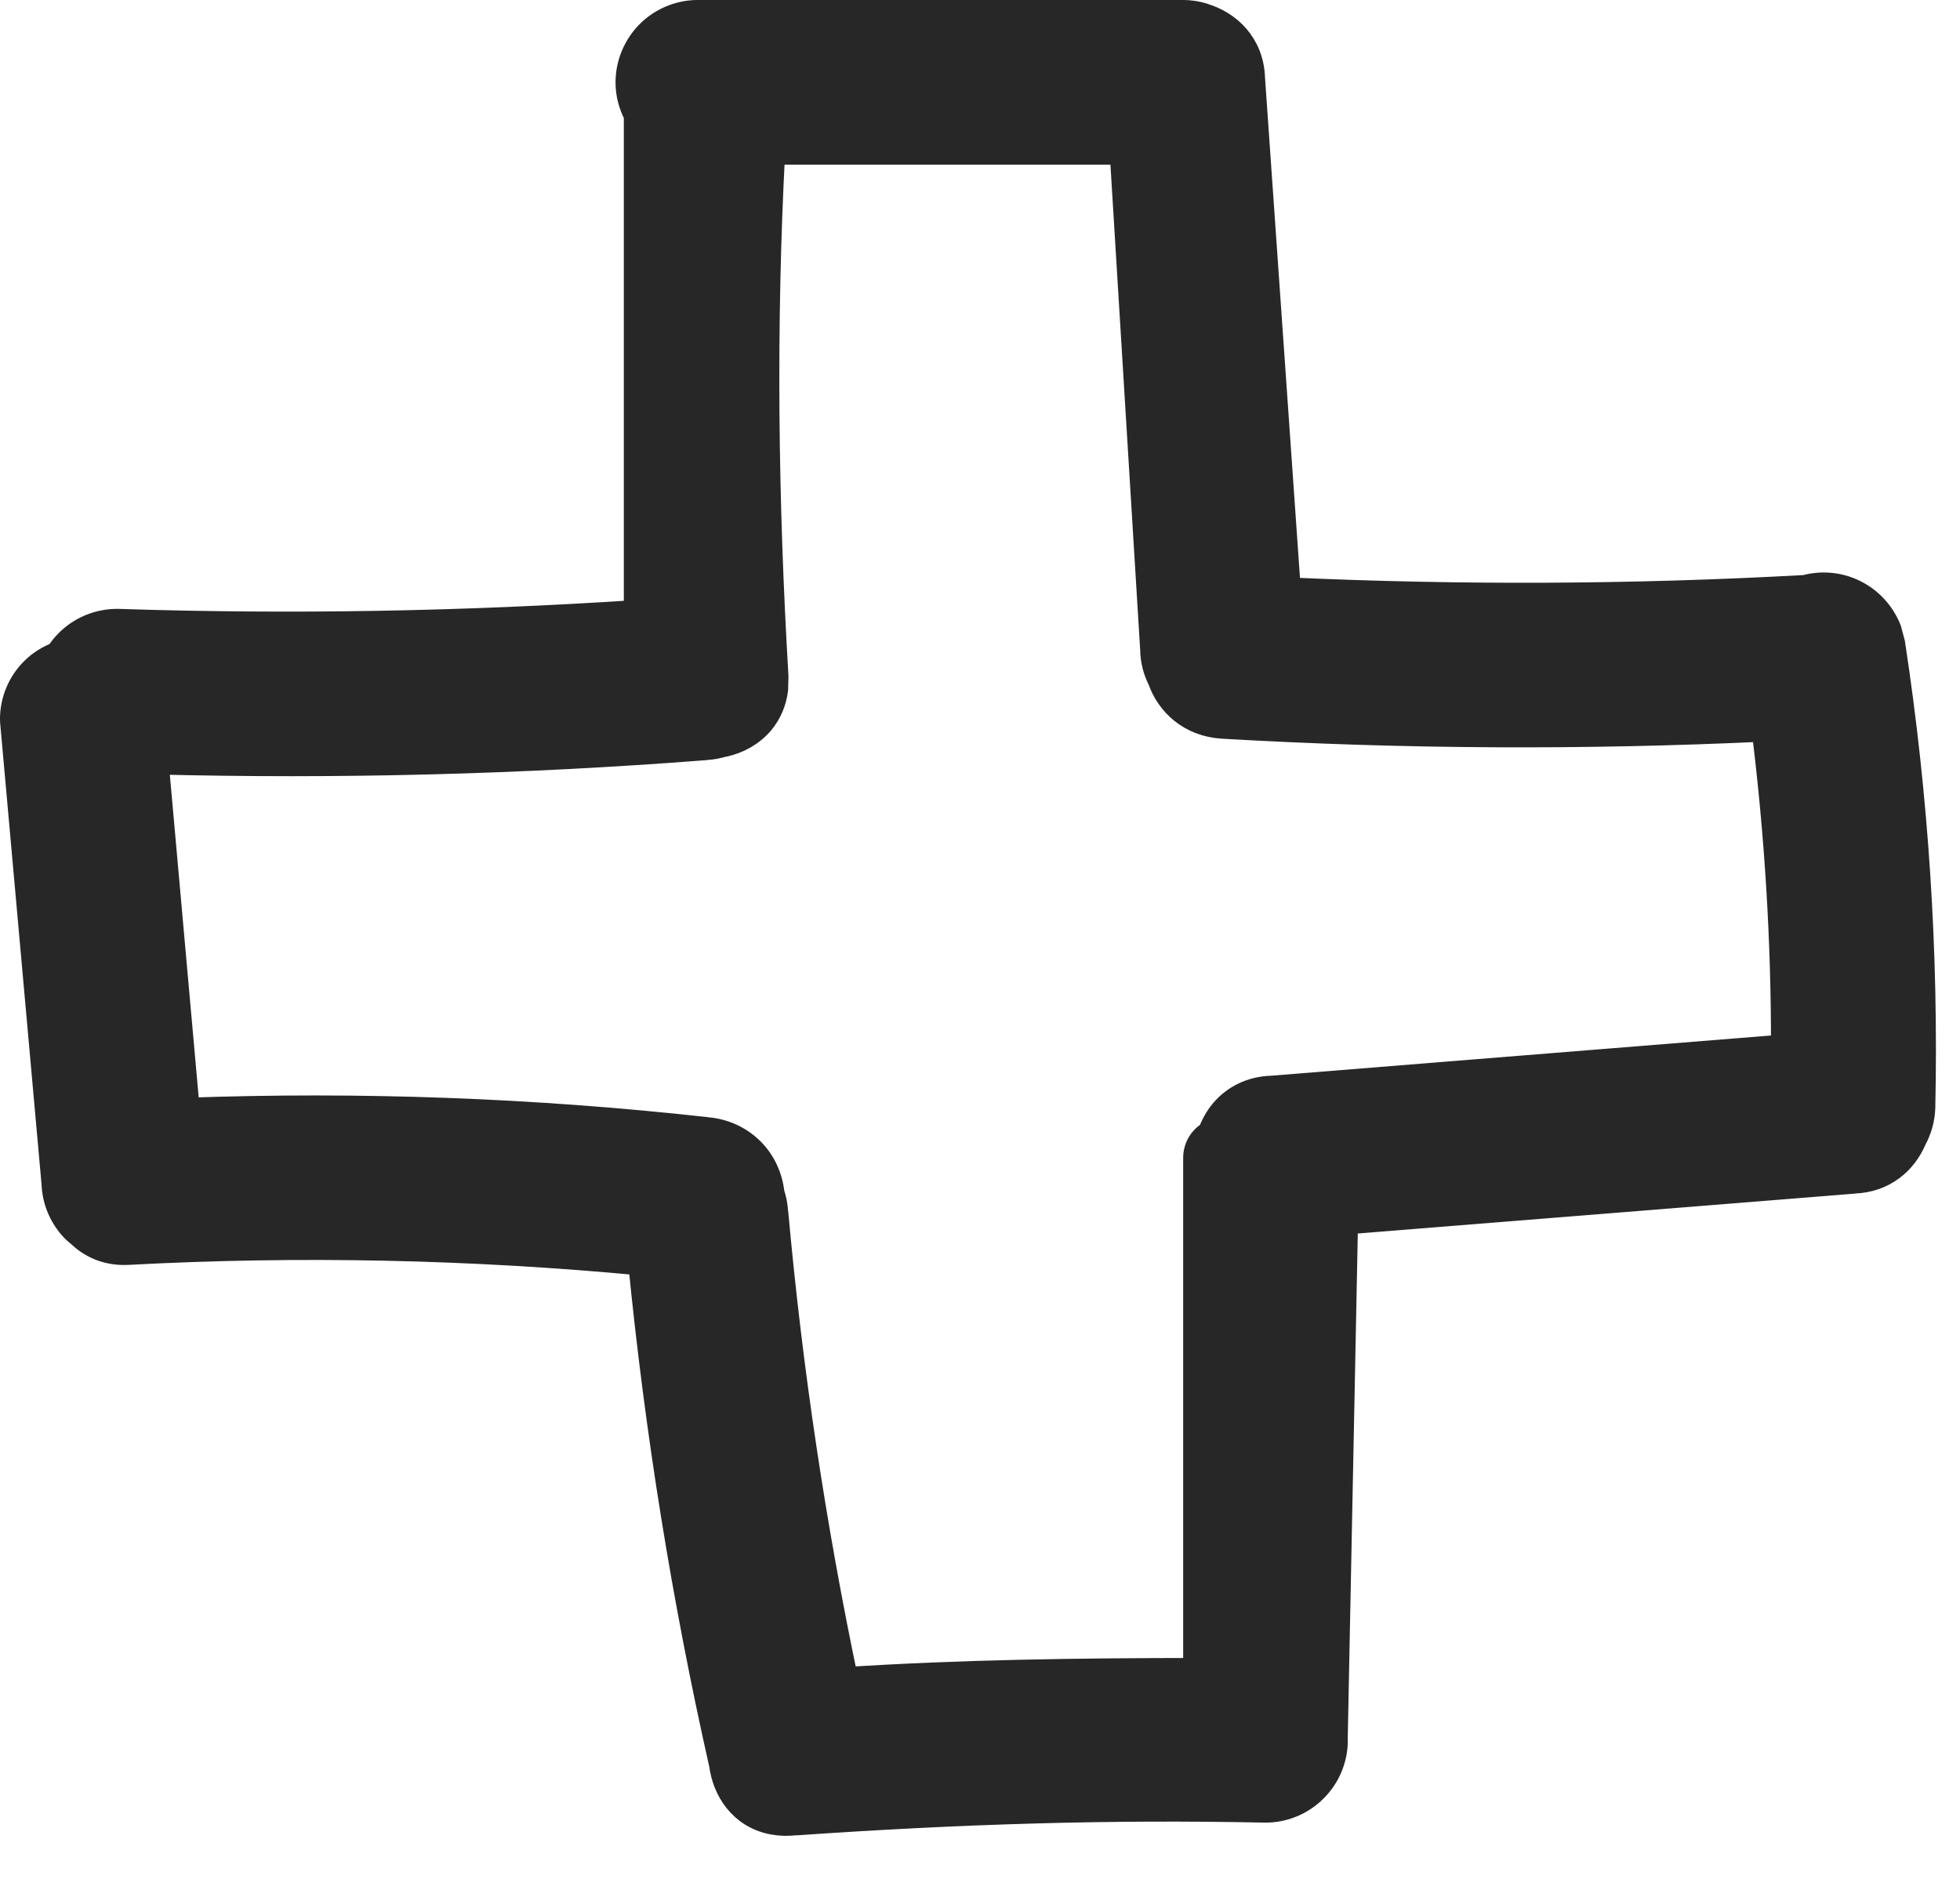
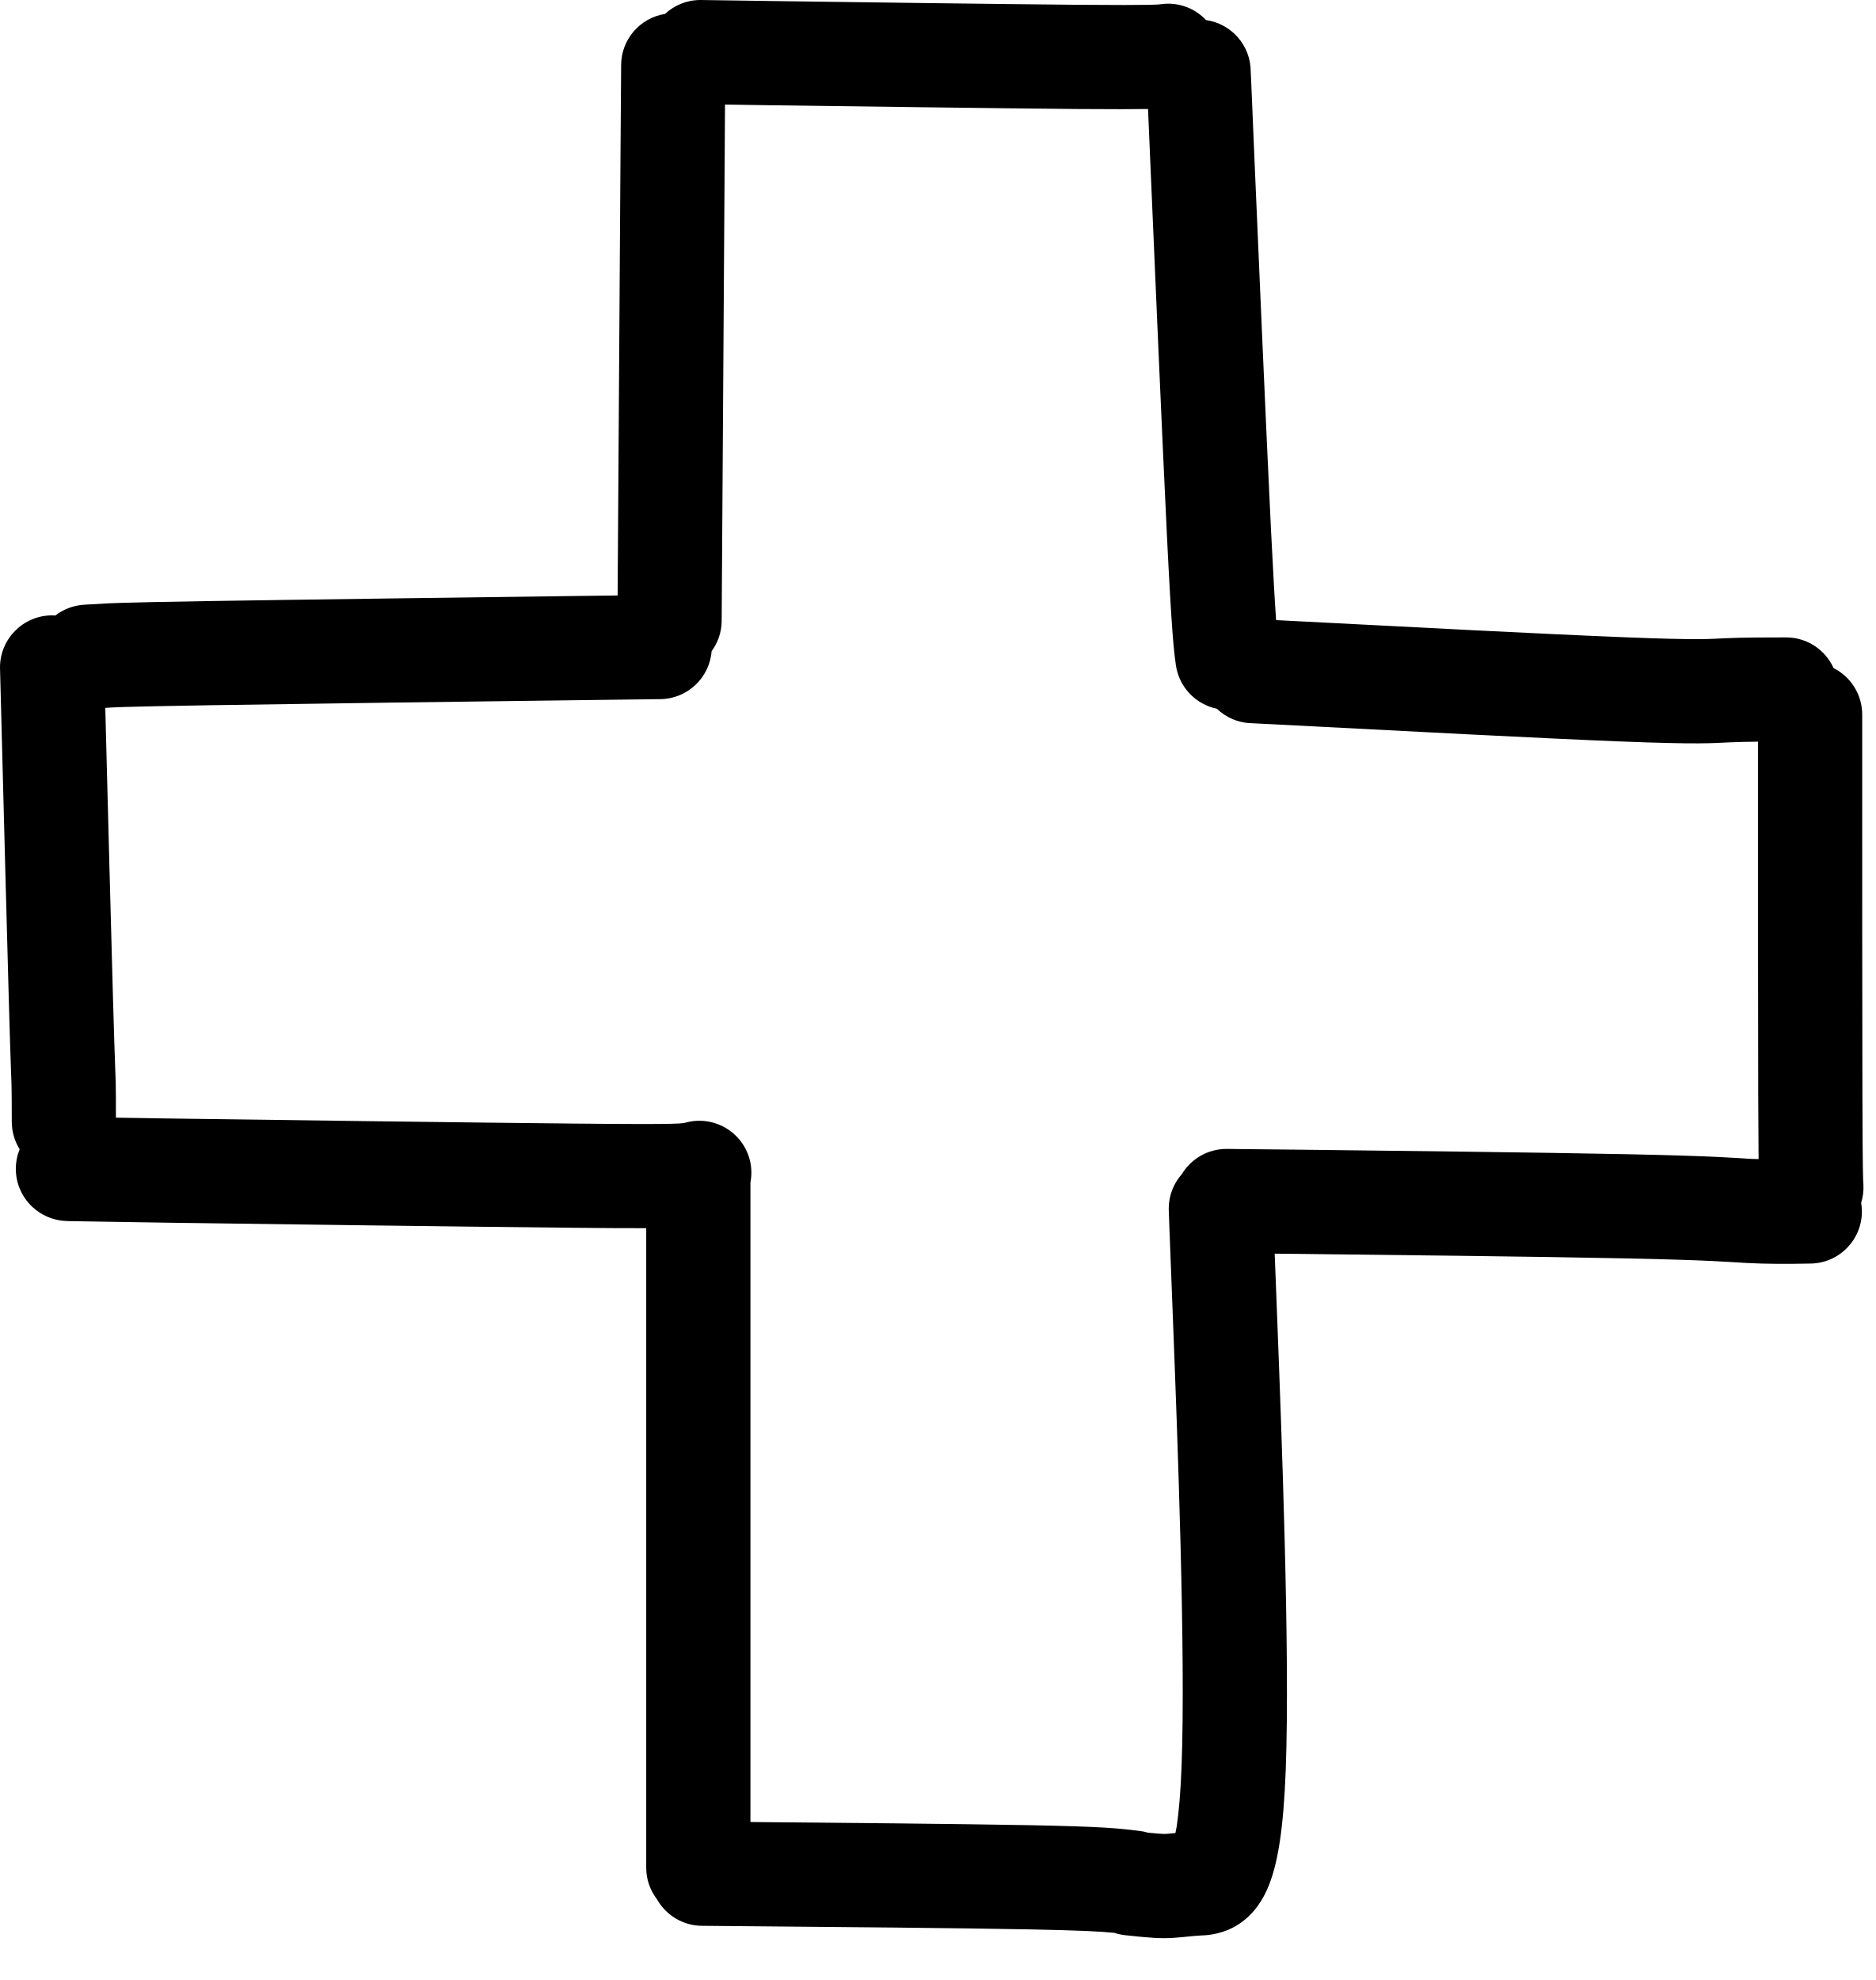
- <svg xmlns="http://www.w3.org/2000/svg" width="31" height="30" viewBox="0 0 31 30" fill="none">
-   <path d="M18.707 0.226C18.816 0.226 18.923 0.242 19.025 0.274L19.023 0.275C19.411 0.388 19.769 0.716 19.782 1.246L20.349 9.359C23.083 9.485 25.822 9.473 28.556 9.322H28.559L28.563 9.32C28.708 9.281 28.861 9.272 29.01 9.295C29.159 9.318 29.302 9.373 29.428 9.455C29.555 9.536 29.662 9.644 29.745 9.769C29.786 9.833 29.822 9.899 29.849 9.969L29.907 10.186V10.19C30.276 12.612 30.436 15.062 30.383 17.512V17.518C30.377 17.698 30.329 17.863 30.249 18.009C30.106 18.353 29.787 18.642 29.314 18.654L29.316 18.656L21.253 19.303L21.091 27.432V27.459C21.091 27.464 21.089 27.469 21.089 27.474L21.091 27.476C21.091 27.479 21.089 27.484 21.089 27.488C21.09 27.502 21.091 27.515 21.091 27.528C21.091 27.813 20.978 28.087 20.776 28.288C20.575 28.49 20.302 28.605 20.016 28.605H20.007C17.538 28.553 15.168 28.628 12.595 28.806L12.593 28.803C12.481 28.818 12.364 28.819 12.248 28.797H12.242H12.237C11.732 28.704 11.489 28.286 11.441 27.906C10.849 25.284 10.423 22.626 10.16 19.951C7.459 19.696 4.742 19.637 2.032 19.782H2.028C1.735 19.799 1.481 19.702 1.292 19.525L1.196 19.442C1.003 19.248 0.892 18.99 0.883 18.718V18.72L0.228 11.417C0.227 11.404 0.226 11.391 0.226 11.379C0.226 11.094 0.339 10.82 0.541 10.619C0.653 10.507 0.788 10.425 0.934 10.371C0.977 10.3 1.03 10.233 1.09 10.173C1.292 9.971 1.567 9.858 1.852 9.858H1.865C4.608 9.948 7.354 9.897 10.093 9.717V1.812C10.009 1.657 9.962 1.482 9.962 1.303C9.962 1.018 10.077 0.743 10.278 0.541C10.48 0.34 10.754 0.226 11.039 0.226H18.707ZM12.193 2.378C12.046 5.148 12.08 7.922 12.244 10.699L12.239 10.899C12.216 11.092 12.142 11.265 12.023 11.408C11.867 11.592 11.657 11.7 11.451 11.746L11.45 11.742C11.354 11.773 11.254 11.794 11.148 11.797L11.15 11.799C8.251 12.024 5.343 12.098 2.438 12.024L2.936 17.592C5.681 17.493 8.431 17.593 11.162 17.896L11.161 17.898C11.428 17.915 11.68 18.026 11.87 18.216C12.048 18.394 12.154 18.629 12.181 18.878C12.215 18.978 12.235 19.082 12.239 19.192H12.242C12.467 21.681 12.838 24.154 13.352 26.599C15.214 26.478 17.036 26.456 18.94 26.453V18.314C18.94 18.153 19.032 18.014 19.165 17.943C19.209 17.819 19.273 17.698 19.363 17.592C19.541 17.385 19.8 17.252 20.113 17.243L28.237 16.589C28.241 14.889 28.137 13.191 27.926 11.504C25.065 11.639 22.198 11.625 19.338 11.459C18.838 11.428 18.505 11.113 18.376 10.741C18.304 10.601 18.263 10.445 18.26 10.277L17.776 2.378H12.193Z" fill="#272727" />
-   <path d="M2.032 19.782C4.742 19.637 7.459 19.696 10.16 19.951C10.423 22.626 10.849 25.284 11.441 27.906C11.489 28.286 11.732 28.704 12.237 28.797H12.242H12.248C12.364 28.819 12.481 28.818 12.593 28.803L12.595 28.806C15.168 28.628 17.538 28.553 20.007 28.605H20.016C20.302 28.605 20.575 28.49 20.776 28.288C20.978 28.087 21.091 27.813 21.091 27.528C21.091 27.515 21.09 27.502 21.089 27.488C21.089 27.484 21.091 27.479 21.091 27.476L21.089 27.474C21.089 27.469 21.091 27.464 21.091 27.459V27.432L21.253 19.303L29.316 18.656L29.314 18.654C29.787 18.642 30.106 18.353 30.249 18.009C30.329 17.863 30.377 17.698 30.383 17.518V17.512C30.436 15.062 30.276 12.612 29.907 10.19V10.186L29.849 9.969C29.822 9.899 29.786 9.833 29.745 9.769C29.662 9.644 29.555 9.536 29.428 9.455C29.302 9.373 29.159 9.318 29.01 9.295C28.861 9.272 28.708 9.281 28.563 9.32L28.559 9.322H28.556C25.822 9.473 23.083 9.485 20.349 9.359L19.782 1.246C19.769 0.716 19.411 0.388 19.023 0.275L19.025 0.274C18.923 0.242 18.816 0.226 18.707 0.226H11.039C10.754 0.226 10.48 0.34 10.278 0.541C10.077 0.743 9.962 1.018 9.962 1.303C9.962 1.482 10.009 1.657 10.093 1.812V9.717C7.354 9.897 4.608 9.948 1.865 9.858H1.852C1.567 9.858 1.292 9.971 1.09 10.173C1.03 10.233 0.977 10.3 0.934 10.371C0.788 10.425 0.653 10.507 0.541 10.619C0.339 10.82 0.226 11.094 0.226 11.379C0.226 11.391 0.227 11.404 0.228 11.417L0.883 18.72V18.718C0.892 18.99 1.003 19.248 1.196 19.442L1.292 19.525C1.481 19.702 1.735 19.799 2.028 19.782H2.032ZM2.032 19.782L2.034 19.784M12.193 2.378C12.046 5.148 12.08 7.922 12.244 10.699L12.239 10.899C12.216 11.092 12.142 11.265 12.023 11.408C11.867 11.592 11.657 11.7 11.451 11.746L11.45 11.742C11.354 11.773 11.254 11.794 11.148 11.797L11.15 11.799C8.251 12.024 5.343 12.098 2.438 12.024L2.936 17.592C5.681 17.493 8.431 17.593 11.162 17.896L11.161 17.898C11.428 17.915 11.68 18.026 11.87 18.216C12.048 18.394 12.154 18.629 12.181 18.878C12.215 18.978 12.235 19.082 12.239 19.192H12.242C12.467 21.681 12.838 24.154 13.352 26.599C15.214 26.478 17.036 26.456 18.94 26.453V18.314C18.94 18.153 19.032 18.014 19.165 17.943C19.209 17.819 19.273 17.698 19.363 17.592C19.541 17.385 19.8 17.252 20.113 17.243L28.237 16.589C28.241 14.889 28.137 13.191 27.926 11.504C25.065 11.639 22.198 11.625 19.338 11.459C18.838 11.428 18.505 11.113 18.376 10.741C18.304 10.601 18.263 10.445 18.26 10.277L17.776 2.378H12.193Z" stroke="#272727" stroke-width="0.453" stroke-linejoin="round" />
+ <svg xmlns="http://www.w3.org/2000/svg" width="36" height="38" viewBox="0 0 36 38" fill="none">
+   <path d="M14.894 0.021C16.325 0.04 19.178 0.079 20.691 0.092C22.232 0.104 22.245 0.086 22.298 0.079C22.627 0.037 22.938 0.161 23.149 0.385C23.634 0.454 24.007 0.87 24.007 1.374L24.016 1.563C24.025 1.784 24.043 2.22 24.08 3.085C24.154 4.818 24.303 8.267 24.396 10.166C24.441 11.059 24.471 11.579 24.494 11.901C24.706 11.912 25.023 11.928 25.505 11.953C26.891 12.025 29.639 12.169 31.155 12.229C32.649 12.289 32.831 12.262 33.112 12.249C33.449 12.234 33.879 12.233 34.285 12.233C34.691 12.234 35.038 12.475 35.195 12.822C35.521 12.987 35.744 13.325 35.744 13.715V15.161C35.744 16.598 35.744 19.463 35.748 21C35.752 22.55 35.761 22.641 35.767 22.732C35.774 22.856 35.758 22.974 35.724 23.086C35.731 23.133 35.737 23.181 35.738 23.23C35.749 23.782 35.311 24.239 34.759 24.25C34.299 24.259 33.902 24.259 33.524 24.239C33.177 24.221 32.891 24.186 31.217 24.151C29.528 24.116 26.539 24.083 25.038 24.066C24.817 24.064 24.628 24.061 24.467 24.06C24.478 24.36 24.494 24.761 24.515 25.297C24.596 27.411 24.764 31.724 24.679 33.971C24.637 35.068 24.533 35.799 24.317 36.273C24.195 36.543 23.998 36.816 23.68 36.986C23.387 37.143 23.097 37.144 23.061 37.145C22.958 37.151 22.874 37.159 22.795 37.167C22.724 37.174 22.622 37.185 22.528 37.191C22.286 37.208 22.073 37.192 21.594 37.14C21.523 37.132 21.455 37.116 21.39 37.095C21.134 37.069 20.753 37.048 19.731 37.028C18.356 37.002 15.931 36.981 14.709 36.971C13.546 36.961 13.486 36.96 13.481 36.96C13.108 36.96 12.783 36.755 12.611 36.452C12.482 36.284 12.404 36.074 12.404 35.846V23.571C12.074 23.572 11.64 23.57 11.052 23.564C9.017 23.544 5.152 23.493 3.221 23.466C2.255 23.452 1.77 23.444 1.526 23.439C1.407 23.437 1.339 23.436 1.299 23.435C1.288 23.434 1.247 23.433 1.205 23.429C1.192 23.427 1.166 23.424 1.134 23.419C1.11 23.415 1.039 23.401 0.953 23.369C0.884 23.343 0.652 23.25 0.479 22.997C0.385 22.861 0.339 22.721 0.318 22.602C0.309 22.548 0.306 22.503 0.305 22.476C0.304 22.462 0.304 22.45 0.304 22.443V22.433C0.304 22.299 0.33 22.172 0.377 22.056C0.281 21.902 0.226 21.721 0.226 21.527C0.226 21.237 0.225 20.976 0.221 20.814C0.216 20.618 0.209 20.601 0.17 19.225C0.132 17.887 0.067 15.369 0.034 14.108C0.002 12.873 1.48067e-05 12.833 0 12.81C0 12.258 0.449 11.81 1.001 11.81C1.021 11.811 1.041 11.812 1.062 11.813C1.21 11.698 1.394 11.624 1.596 11.607C1.672 11.601 1.742 11.598 1.795 11.596C1.853 11.593 1.889 11.591 1.922 11.589C2.057 11.579 2.185 11.566 3.98 11.536C5.785 11.507 9.191 11.463 10.901 11.44C11.306 11.435 11.617 11.431 11.855 11.428C11.878 7.978 11.899 4.692 11.91 3.011C11.916 2.132 11.919 1.691 11.921 1.471C11.922 1.361 11.922 1.305 11.922 1.277V1.254C11.922 0.755 12.287 0.342 12.765 0.267C12.943 0.101 13.182 0 13.444 0C13.456 2.54561e-06 13.482 0.001 14.894 0.021ZM13.91 3.023C13.899 4.782 13.876 8.296 13.852 11.916C13.851 12.134 13.779 12.335 13.659 12.498C13.618 13.013 13.188 13.418 12.663 13.418C12.653 13.418 12.632 13.418 10.927 13.44C9.214 13.461 5.814 13.506 4.014 13.535C2.206 13.565 2.137 13.578 2.068 13.583C2.052 13.584 2.036 13.584 2.021 13.585C2.024 13.718 2.028 13.875 2.033 14.057C2.066 15.319 2.131 17.834 2.169 19.168C2.206 20.462 2.217 20.602 2.221 20.764C2.225 20.94 2.225 21.196 2.225 21.45C2.484 21.454 2.818 21.46 3.249 21.466C5.181 21.493 9.042 21.545 11.071 21.564C13.179 21.585 13.094 21.561 13.184 21.539C13.72 21.407 14.261 21.734 14.394 22.27C14.429 22.414 14.43 22.558 14.404 22.695V34.968C14.501 34.969 14.608 34.97 14.727 34.971C15.944 34.981 18.381 35.003 19.77 35.029C21.167 35.056 21.467 35.088 21.878 35.14C21.931 35.146 21.982 35.157 22.031 35.172C22.312 35.2 22.356 35.198 22.395 35.195C22.44 35.192 22.482 35.188 22.561 35.18C22.567 35.142 22.579 35.101 22.586 35.054C22.625 34.794 22.66 34.423 22.68 33.895C22.761 31.745 22.599 27.527 22.516 25.374C22.434 23.266 22.433 23.225 22.433 23.197C22.433 22.942 22.529 22.709 22.686 22.532C22.862 22.243 23.179 22.05 23.542 22.05C23.553 22.05 23.569 22.05 25.061 22.066C26.558 22.083 29.557 22.117 31.258 22.152C32.973 22.188 33.297 22.224 33.632 22.242C33.672 22.244 33.713 22.244 33.755 22.245C33.752 21.984 33.75 21.597 33.748 21.005C33.744 19.465 33.744 16.596 33.744 15.161V14.234C33.541 14.236 33.358 14.24 33.204 14.247C32.868 14.262 32.629 14.29 31.076 14.229C29.544 14.168 26.781 14.022 25.4 13.95C24.709 13.914 24.361 13.897 24.185 13.888C24.097 13.883 24.053 13.881 24.031 13.88H24.048C23.78 13.88 23.536 13.774 23.356 13.602C22.955 13.518 22.63 13.191 22.57 12.762C22.528 12.456 22.492 12.165 22.398 10.264C22.305 8.357 22.156 4.902 22.082 3.171C22.062 2.694 22.047 2.346 22.036 2.092C21.777 2.096 21.37 2.097 20.676 2.092C19.156 2.079 16.295 2.04 14.866 2.021C14.431 2.015 14.127 2.01 13.916 2.007C13.914 2.255 13.913 2.584 13.91 3.023Z" fill="black" />
</svg>
